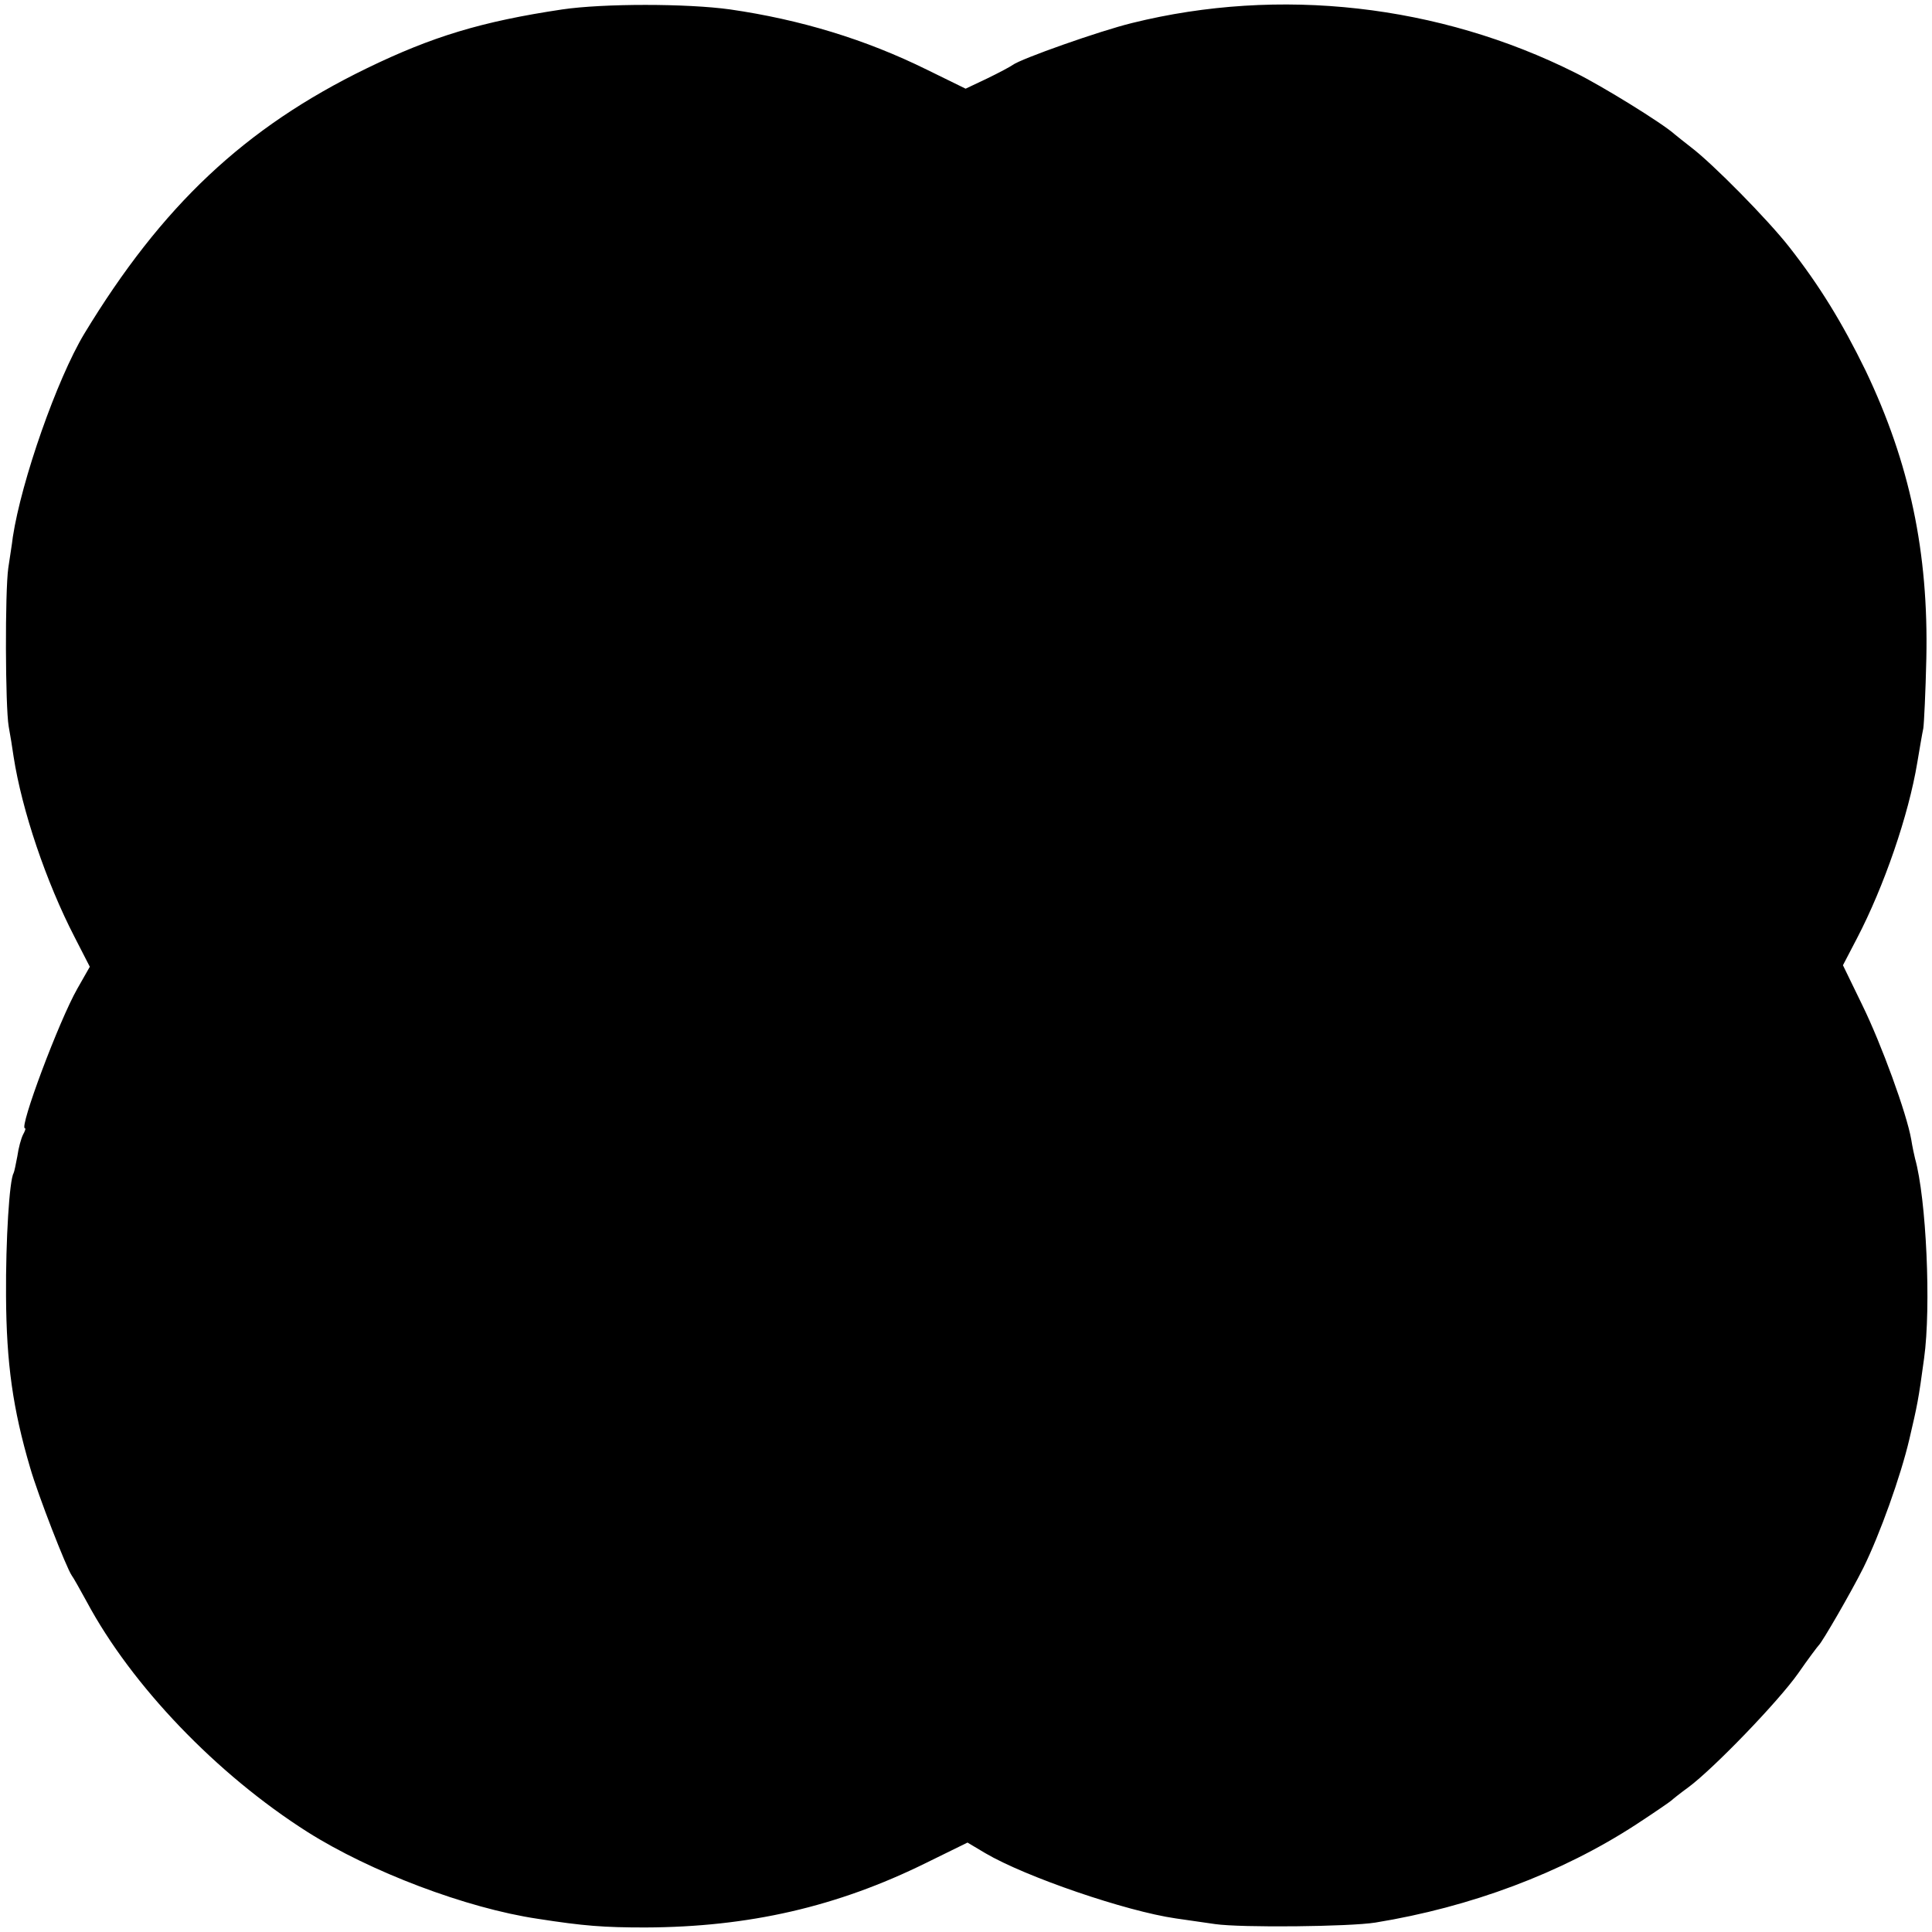
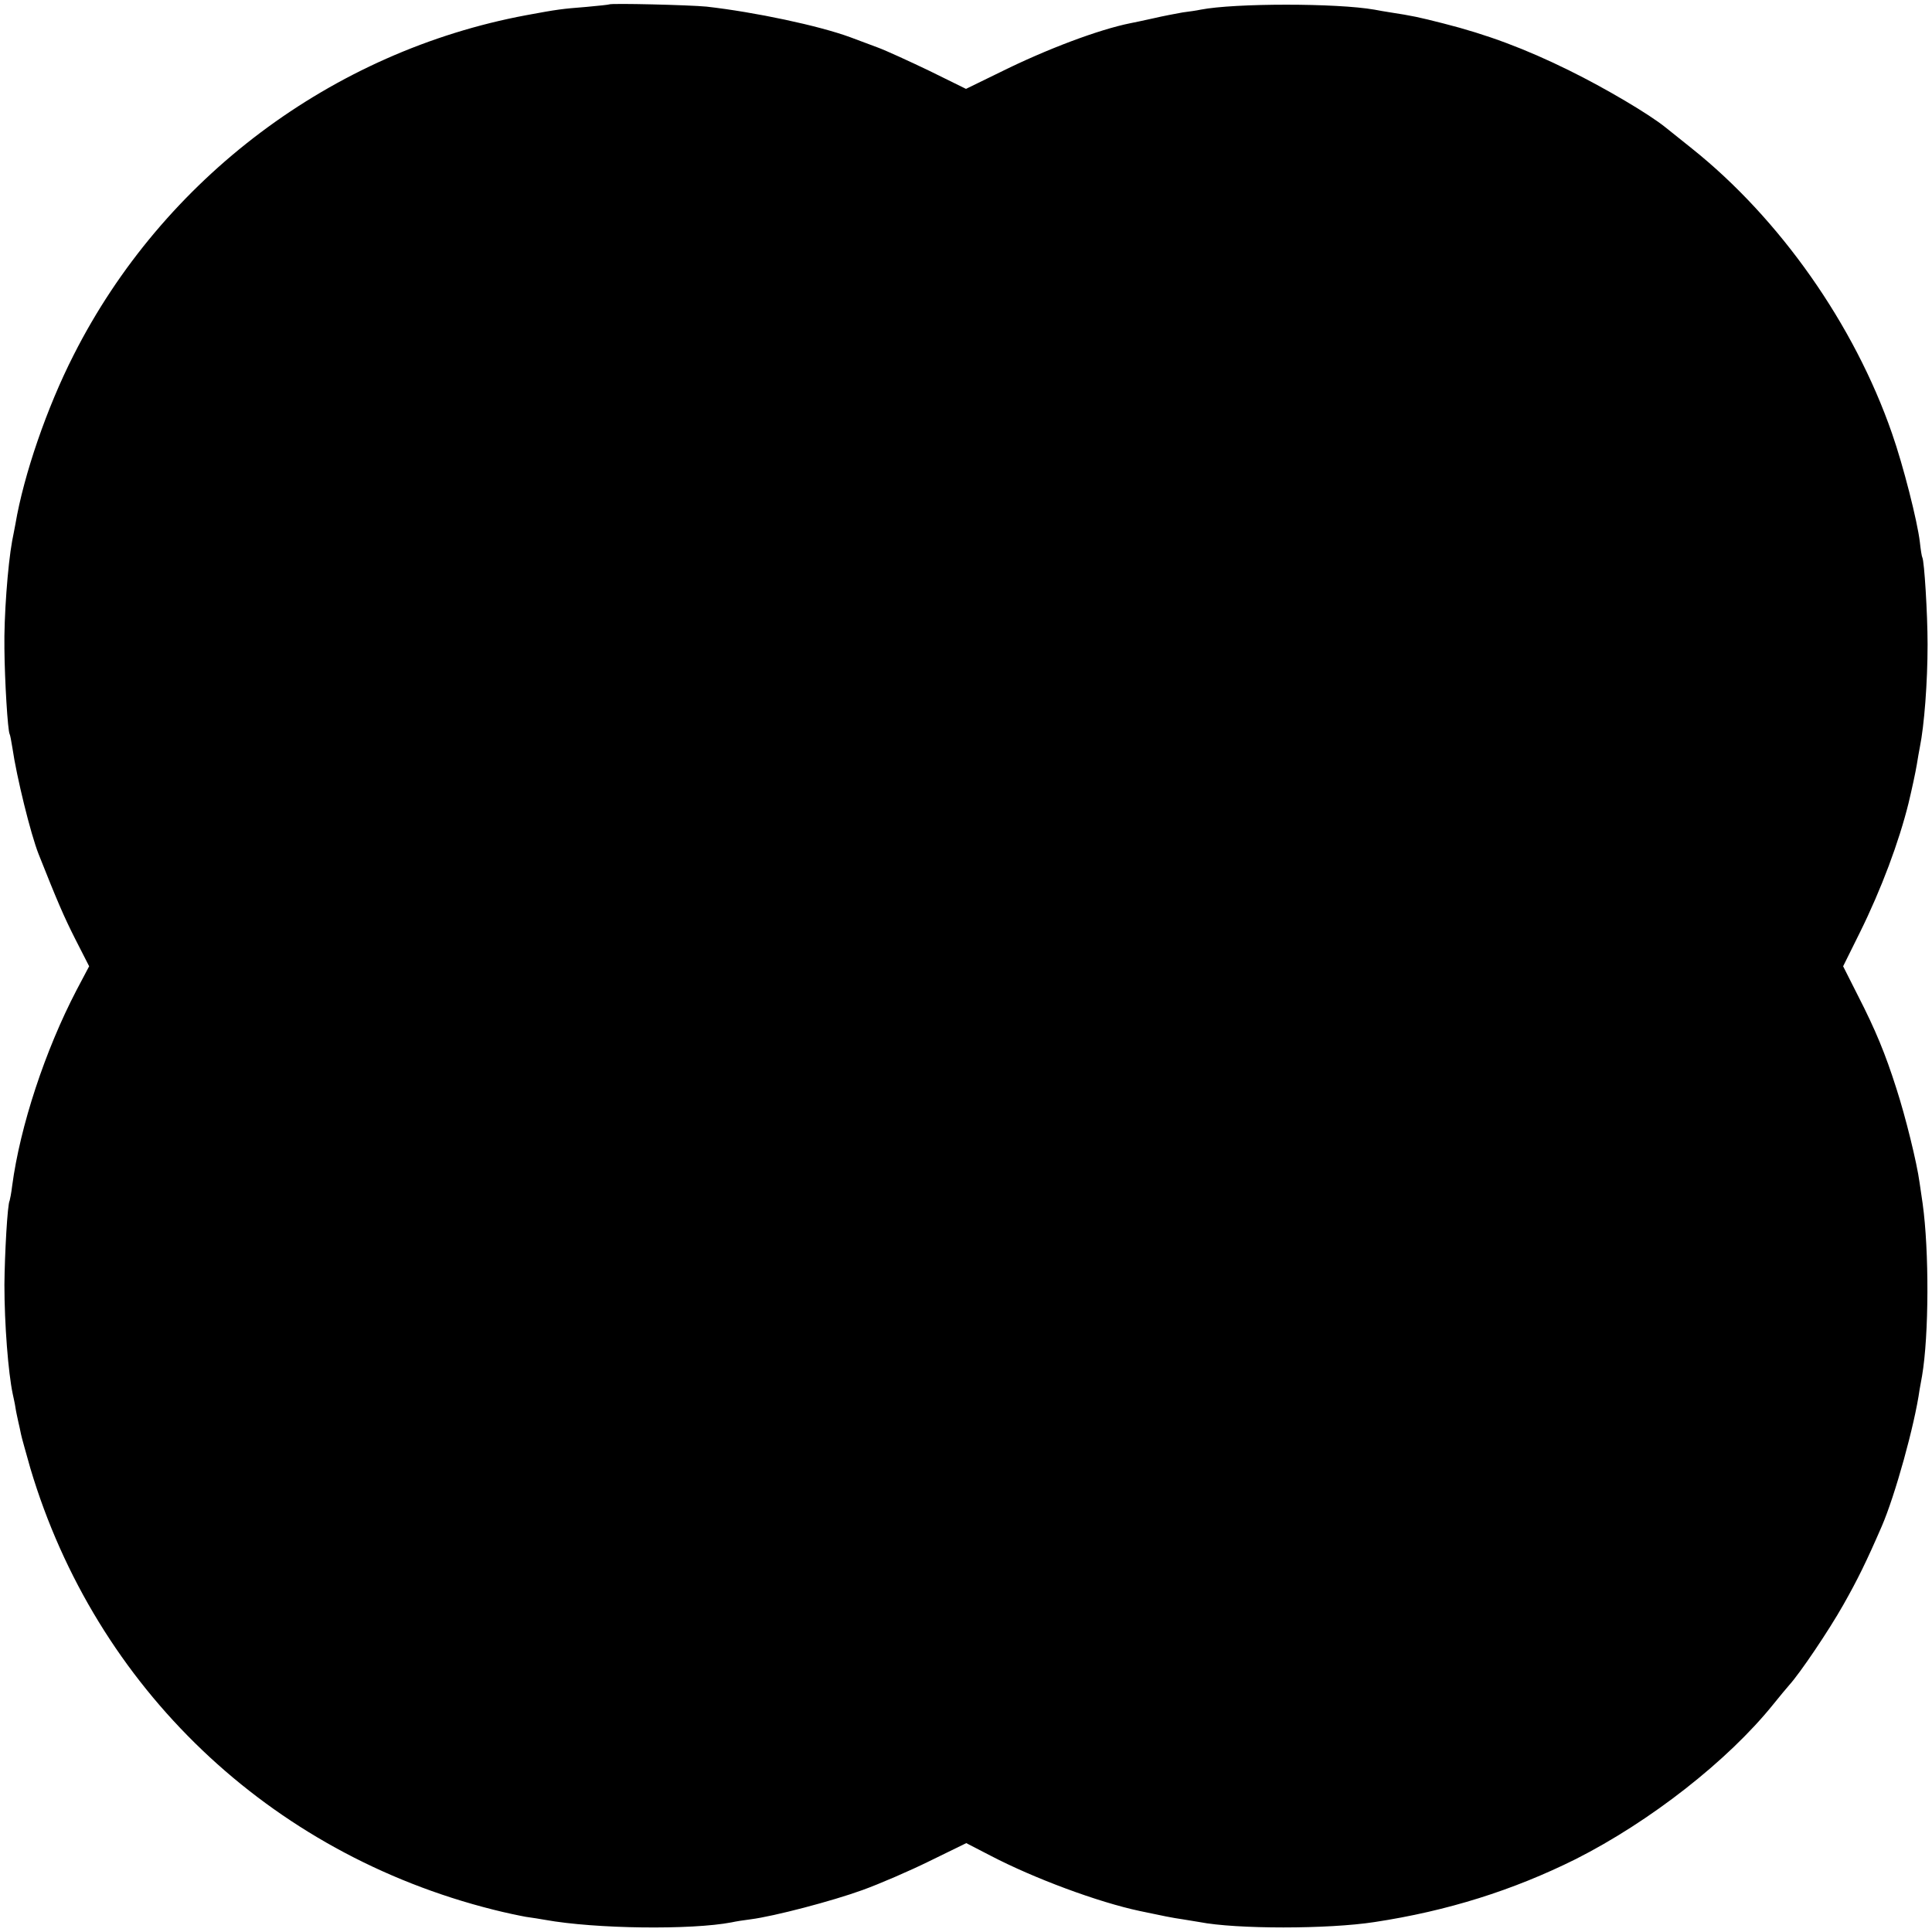
- <svg xmlns="http://www.w3.org/2000/svg" version="1.0" width="512pt" height="512pt" viewBox="0 0 512 512" preserveAspectRatio="xMidYMid meet">
-   <g transform="translate(0,512) scale(0.1,-0.1)" fill="#000000" stroke="none">
-     <path d="M1490 5095 c-214 -32 -345 -72 -518 -156 -323 -157 -543 -364 -749 -704 -72 -120 -166 -388 -189 -538 -2 -18 -8 -54 -12 -82 -9 -63 -8 -367 1 -420 4 -22 10 -58 13 -80 22 -142 86 -332 162 -479 l40 -78 -33 -58 c-49 -86 -155 -370 -139 -370 3 0 0 -8 -5 -17 -5 -10 -12 -35 -15 -57 -4 -21 -8 -41 -10 -45 -11 -18 -21 -176 -20 -326 1 -178 18 -299 64 -455 21 -73 96 -265 110 -285 4 -5 22 -37 40 -70 119 -222 344 -457 585 -610 166 -105 421 -202 610 -230 122 -19 175 -23 285 -23 275 1 509 55 744 171 l110 54 47 -28 c107 -63 373 -154 505 -173 21 -3 68 -10 104 -15 69 -10 357 -7 425 4 252 41 493 131 691 260 49 32 91 61 94 64 3 3 23 19 45 35 66 49 237 226 290 301 27 39 52 72 55 75 9 8 86 141 118 205 44 89 99 243 122 341 21 90 24 103 39 214 19 136 6 424 -24 530 -2 8 -7 31 -10 50 -12 69 -79 253 -130 357 l-51 105 37 71 c72 138 137 327 160 466 6 36 13 77 16 91 2 14 6 97 8 185 6 281 -44 518 -161 763 -62 127 -122 225 -202 327 -57 73 -204 222 -261 265 -18 14 -38 30 -44 35 -31 28 -191 127 -262 162 -361 181 -784 229 -1175 132 -86 -21 -295 -95 -316 -111 -7 -5 -37 -21 -68 -36 l-57 -27 -102 50 c-164 81 -336 133 -522 160 -115 16 -336 16 -445 0z" />
+ <svg xmlns="http://www.w3.org/2000/svg" version="1.0" width="700pt" height="700pt" viewBox="0 0 700 700" preserveAspectRatio="xMidYMid meet">
+   <g transform="translate(0,700) scale(0.1,-0.1)" fill="#000000" stroke="none">
+     <path d="M2207 6984 c-1 -1 -38 -5 -82 -9 -89 -7 -105 -9 -218 -30 -703 -131 -1316 -591 -1640 -1231 -97 -190 -181 -435 -211 -612 -3 -15 -8 -43 -12 -62 -16 -88 -30 -276 -28 -390 1 -116 12 -298 19 -310 2 -3 6 -26 10 -50 15 -104 66 -312 95 -385 67 -169 91 -225 133 -308 l50 -98 -46 -87 c-113 -217 -204 -491 -233 -709 -3 -26 -8 -50 -9 -53 -8 -12 -18 -194 -19 -305 0 -144 14 -319 30 -395 3 -14 8 -36 10 -50 2 -14 7 -36 10 -50 3 -14 8 -34 10 -46 2 -11 18 -67 34 -124 237 -795 865 -1395 1677 -1599 43 -11 96 -22 118 -26 22 -3 54 -8 70 -11 183 -33 530 -37 676 -9 13 3 44 8 69 11 85 11 295 66 405 106 61 22 170 69 243 105 l133 65 87 -45 c159 -83 391 -169 542 -201 80 -17 119 -25 155 -30 23 -4 50 -8 61 -10 133 -26 466 -26 634 0 264 40 502 115 729 228 269 136 551 356 716 561 22 27 48 59 58 70 39 43 143 197 196 291 51 90 83 155 139 284 48 111 119 366 137 495 2 11 6 34 9 50 25 147 26 453 2 625 -2 14 -7 48 -11 75 -10 74 -51 239 -84 341 -40 126 -76 213 -139 336 l-54 107 61 123 c78 158 141 327 176 468 12 50 25 110 30 140 3 19 8 48 11 63 16 79 28 235 28 372 0 112 -12 303 -19 315 -2 3 -6 28 -9 56 -9 76 -60 277 -101 394 -137 395 -407 778 -725 1032 -41 33 -84 67 -95 76 -59 48 -218 142 -350 207 -158 78 -297 130 -455 170 -90 23 -114 28 -192 40 -18 3 -44 7 -58 10 -136 24 -506 24 -630 0 -13 -3 -42 -7 -65 -10 -22 -4 -71 -13 -109 -22 -37 -8 -73 -16 -80 -17 -115 -23 -304 -94 -473 -178 l-123 -60 -132 65 c-73 35 -158 74 -188 85 -30 11 -75 28 -99 37 -114 42 -345 91 -521 111 -61 6 -347 13 -353 8z" />
  </g>
</svg>
